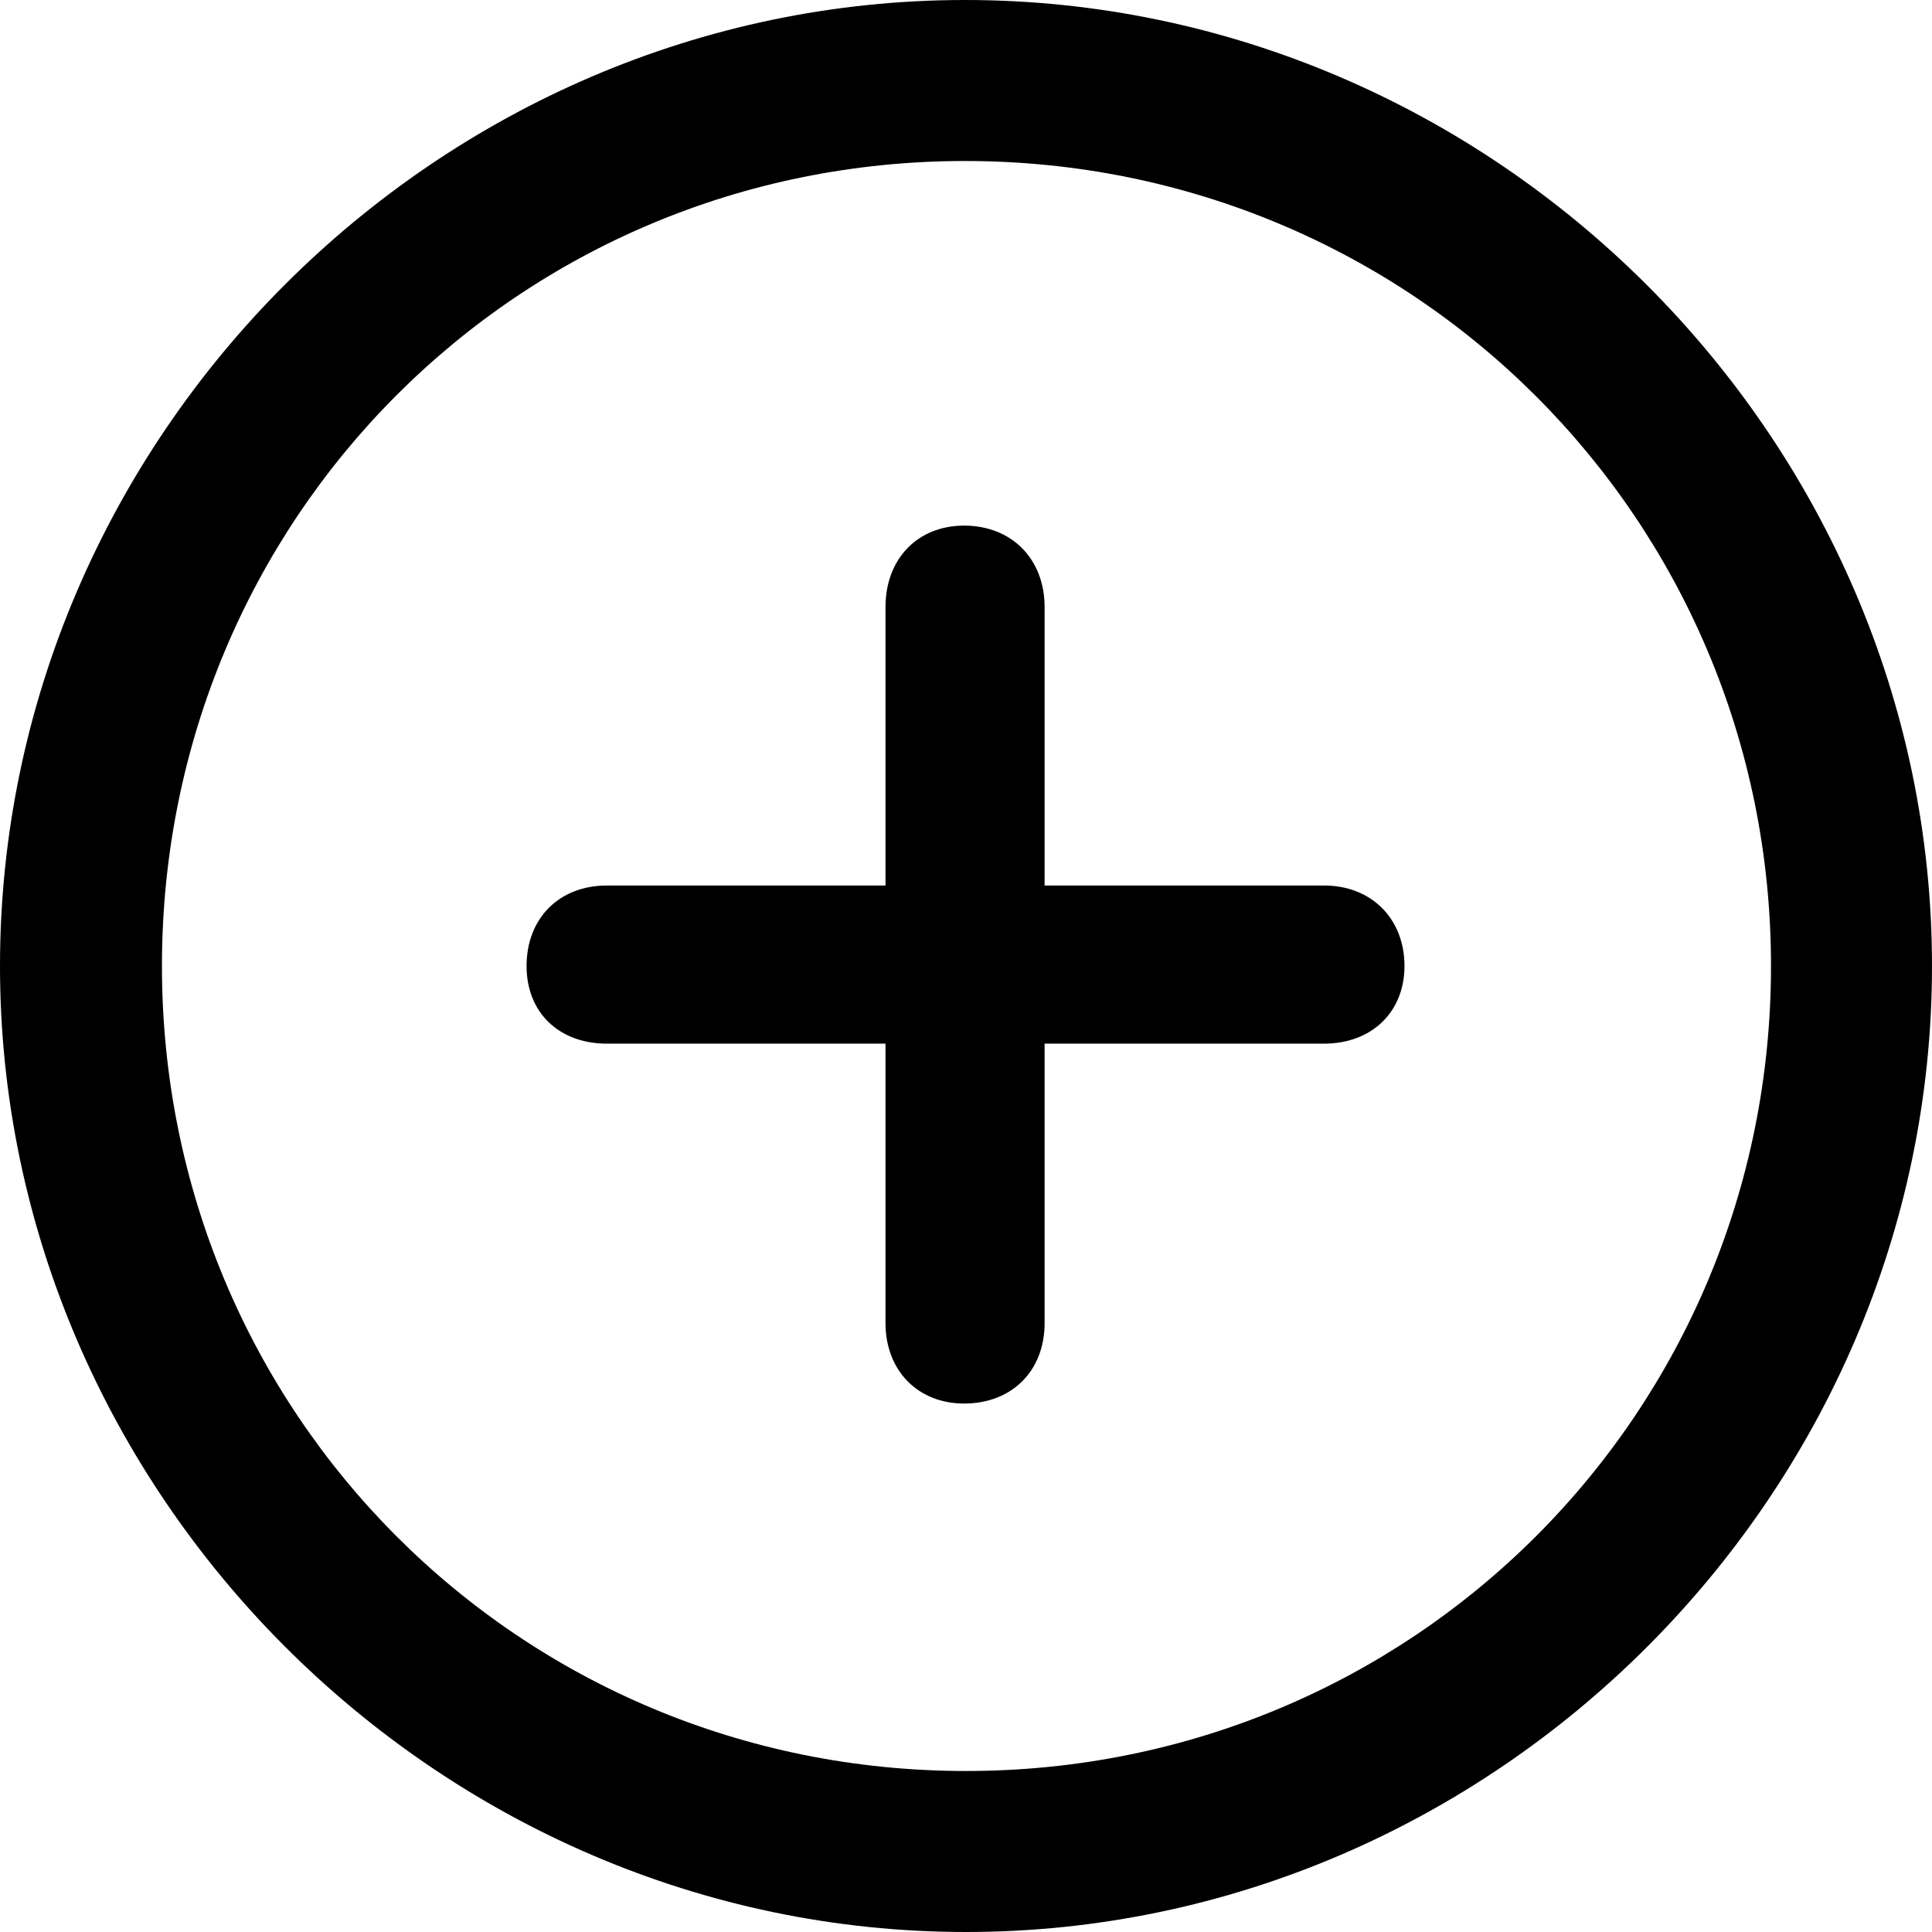
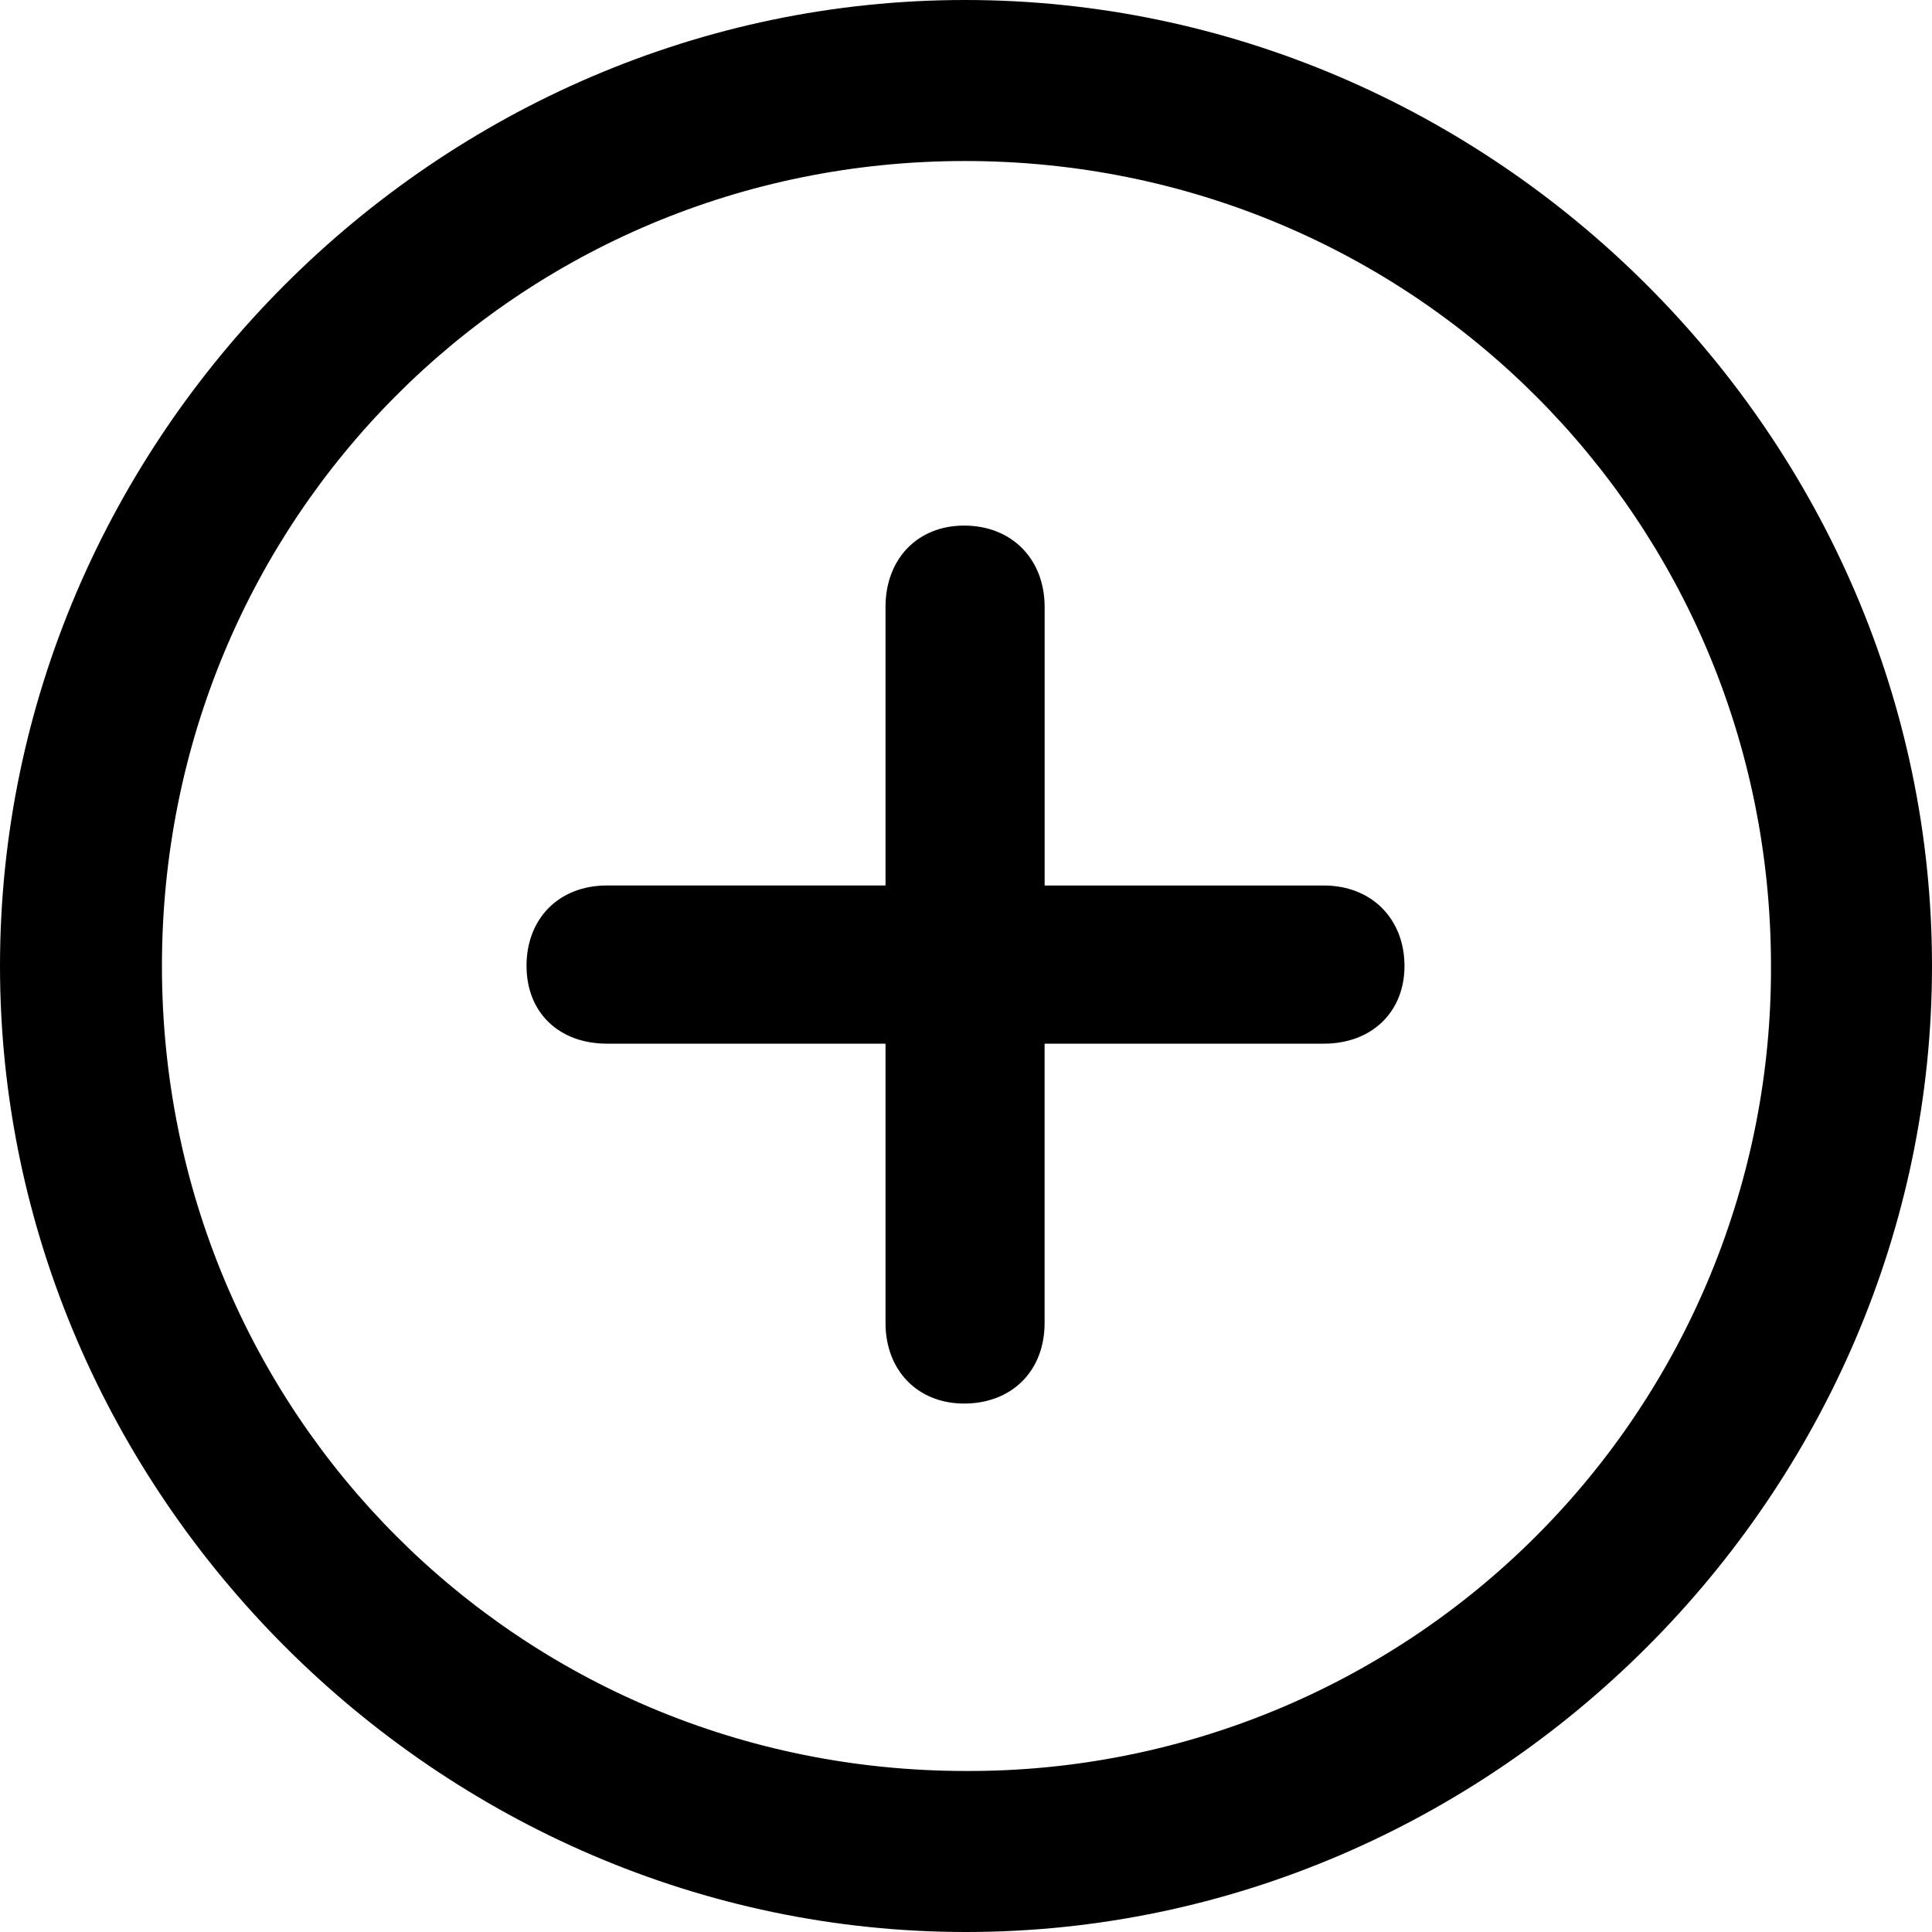
<svg xmlns="http://www.w3.org/2000/svg" width="500" height="500" viewBox="0 0 500 500">
-   <path id="path2" fill="currentcolor" fill-rule="evenodd" stroke="none" d="M 250 500 C 386.765 500 500 386.52 500 250 C 500 113.235 386.52 0 249.755 0 C 113.235 0 0 113.235 0 250 C 0 386.52 113.48 500 250 500 Z M 250 458.333 C 134.314 458.333 41.912 365.686 41.912 250 C 41.912 134.314 134.069 41.667 249.755 41.667 C 365.441 41.667 458.333 134.314 458.333 250 C 458.333 365.686 365.686 458.333 250 458.333 Z M 136.275 250 C 136.275 262.01 144.608 270.098 157.108 270.098 L 229.167 270.098 L 229.167 342.402 C 229.167 354.657 237.5 363.235 249.51 363.235 C 261.765 363.235 270.343 354.902 270.343 342.402 L 270.343 270.098 L 342.647 270.098 C 354.902 270.098 363.48 262.01 363.48 250 C 363.48 237.745 354.902 229.167 342.647 229.167 L 270.343 229.167 L 270.343 157.108 C 270.343 144.608 261.765 136.029 249.51 136.029 C 237.5 136.029 229.167 144.608 229.167 157.108 L 229.167 229.167 L 157.108 229.167 C 144.608 229.167 136.275 237.745 136.275 250 Z" />
+   <path id="path2" fill="currentcolor" fill-rule="evenodd" stroke="none" d="M250 500c136.76 0 250-113.48 250-250C500 113.24 386.52 0 249.75 0 113.24 0 0 113.24 0 250c0 136.52 113.48 250 250 250Zm0-41.67C134.31 458.33 41.91 365.7 41.91 250c0-115.69 92.16-208.33 207.84-208.33 115.7 0 208.58 92.64 208.58 208.33A207.54 207.54 0 0 1 250 458.33ZM136.27 250c0 12.01 8.34 20.1 20.84 20.1h72.06v72.3c0 12.26 8.33 20.84 20.34 20.84 12.25 0 20.83-8.34 20.83-20.84v-72.3h72.3c12.26 0 20.84-8.09 20.84-20.1 0-12.25-8.58-20.83-20.83-20.83h-72.3V157.1c0-12.5-8.59-21.08-20.84-21.08-12.01 0-20.34 8.58-20.34 21.08v72.06H157.1c-12.5 0-20.84 8.58-20.84 20.83Z" />
</svg>
